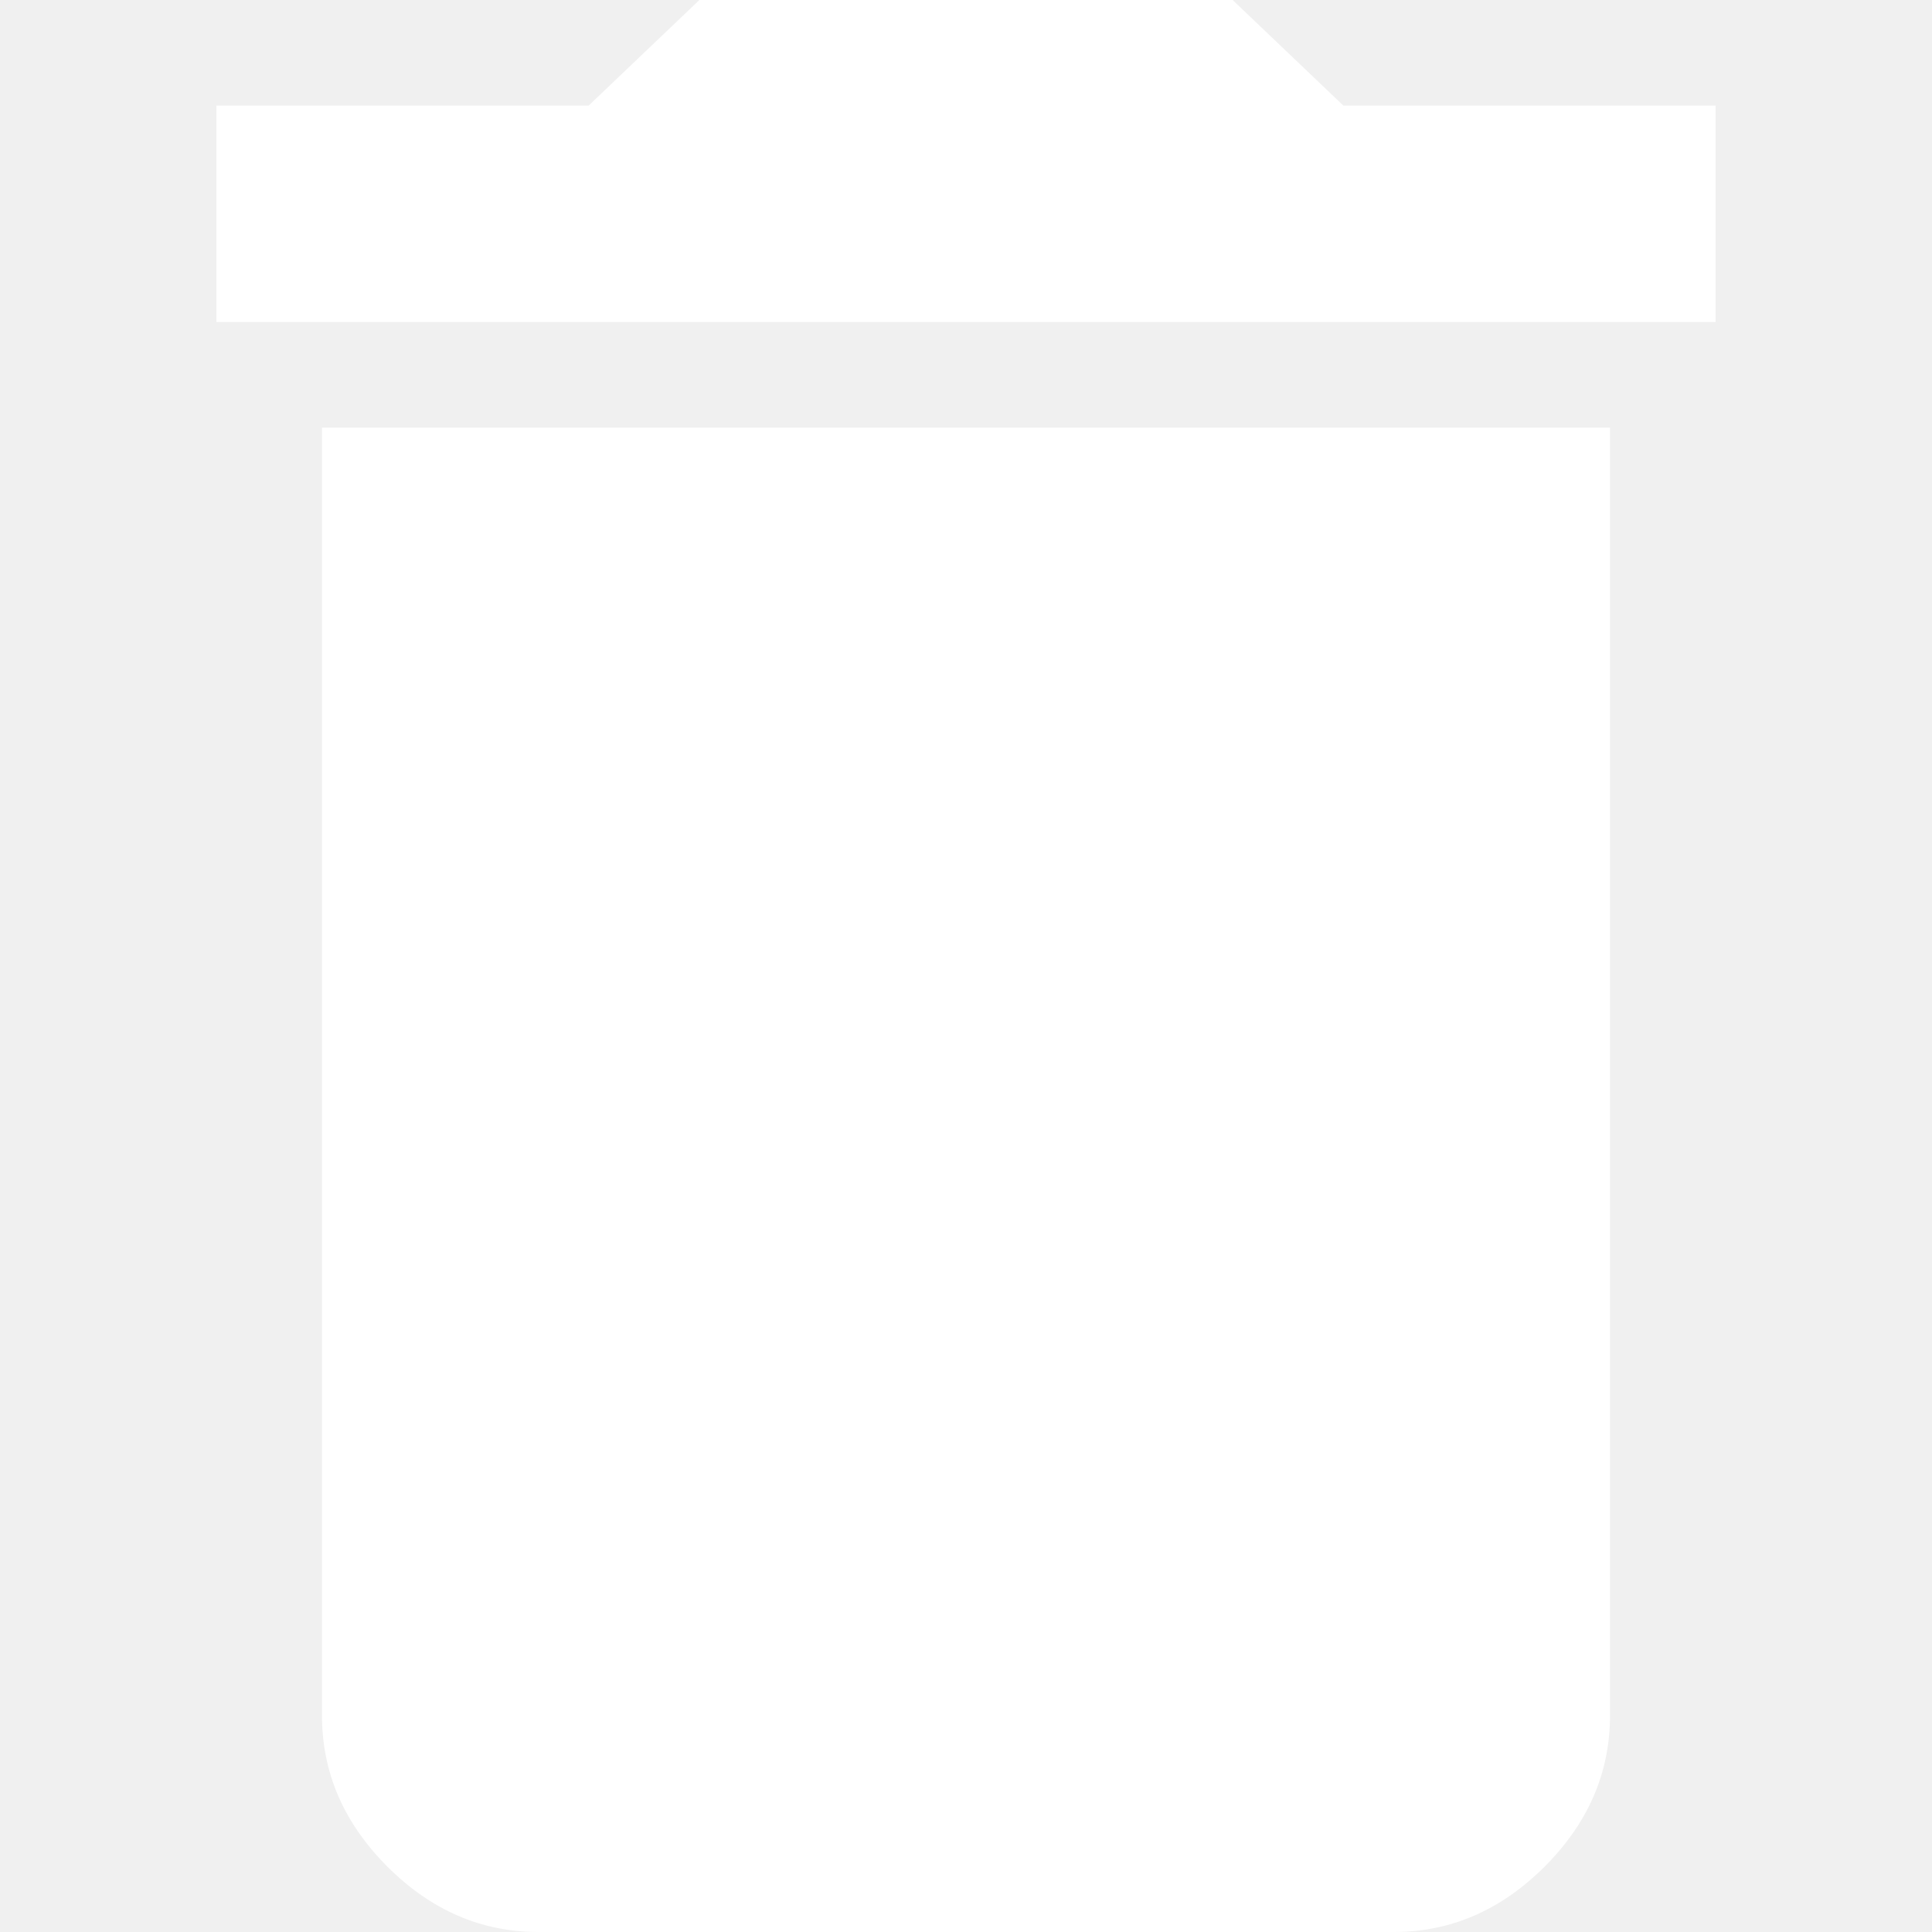
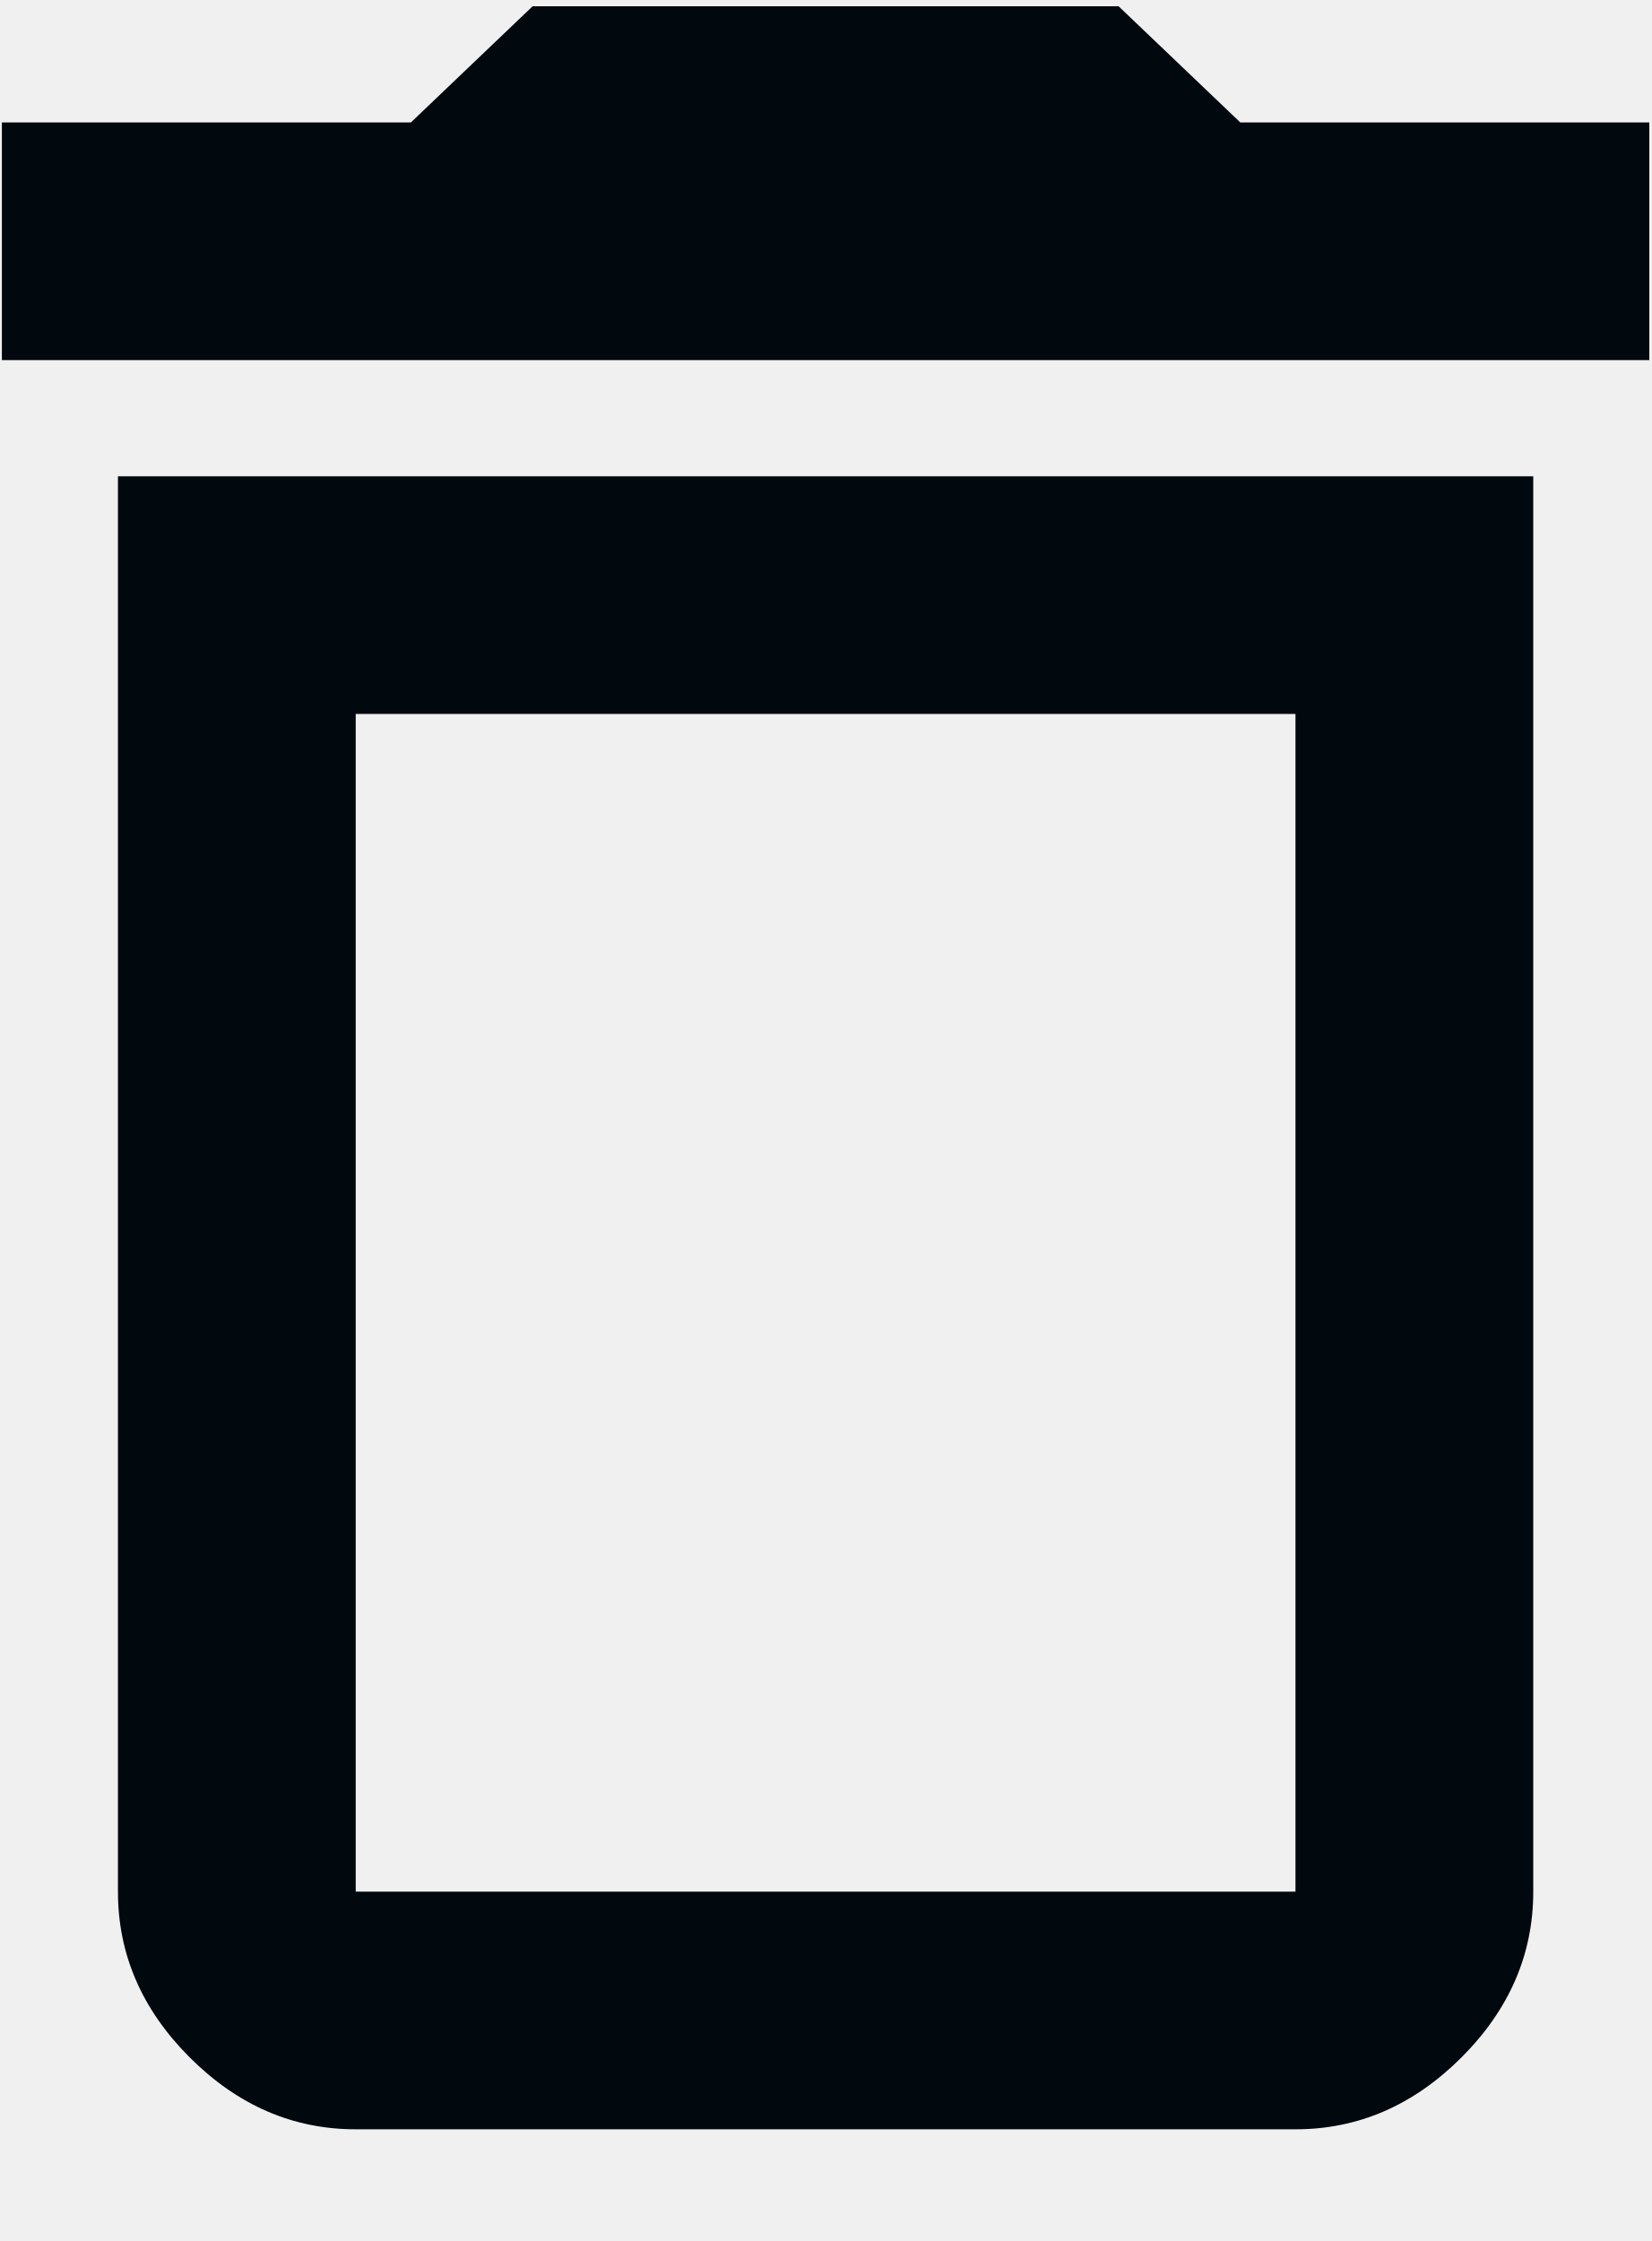
- <svg xmlns="http://www.w3.org/2000/svg" width="18" height="18" viewBox="0 0 14 18" fill="none">
-   <path d="M13.984 0.984V3H0.016V0.984H3.484L4.516 0H9.484L10.516 0.984H13.984ZM1 15.984V3.984H13V15.984C13 16.516 12.797 16.984 12.391 17.391C11.984 17.797 11.516 18 10.984 18H3.016C2.484 18 2.016 17.797 1.609 17.391C1.203 16.984 1 16.516 1 15.984Z" fill="white" />
+ <svg xmlns="http://www.w3.org/2000/svg" width="14" height="19" viewBox="0 0 14 19" fill="none">
+   <path d="M10.516 1.038H13.984V3.053H0.016V1.038H3.484L4.516 0.053H9.484L10.516 1.038ZM3.016 6.053V16.038H10.984V6.053H3.016ZM1 16.038V4.038H13V16.038C13 16.569 12.797 17.038 12.391 17.444C11.984 17.85 11.516 18.053 10.984 18.053H3.016C2.484 18.053 2.016 17.85 1.609 17.444C1.203 17.038 1 16.569 1 16.038Z" fill="#01080E" />
</svg>
